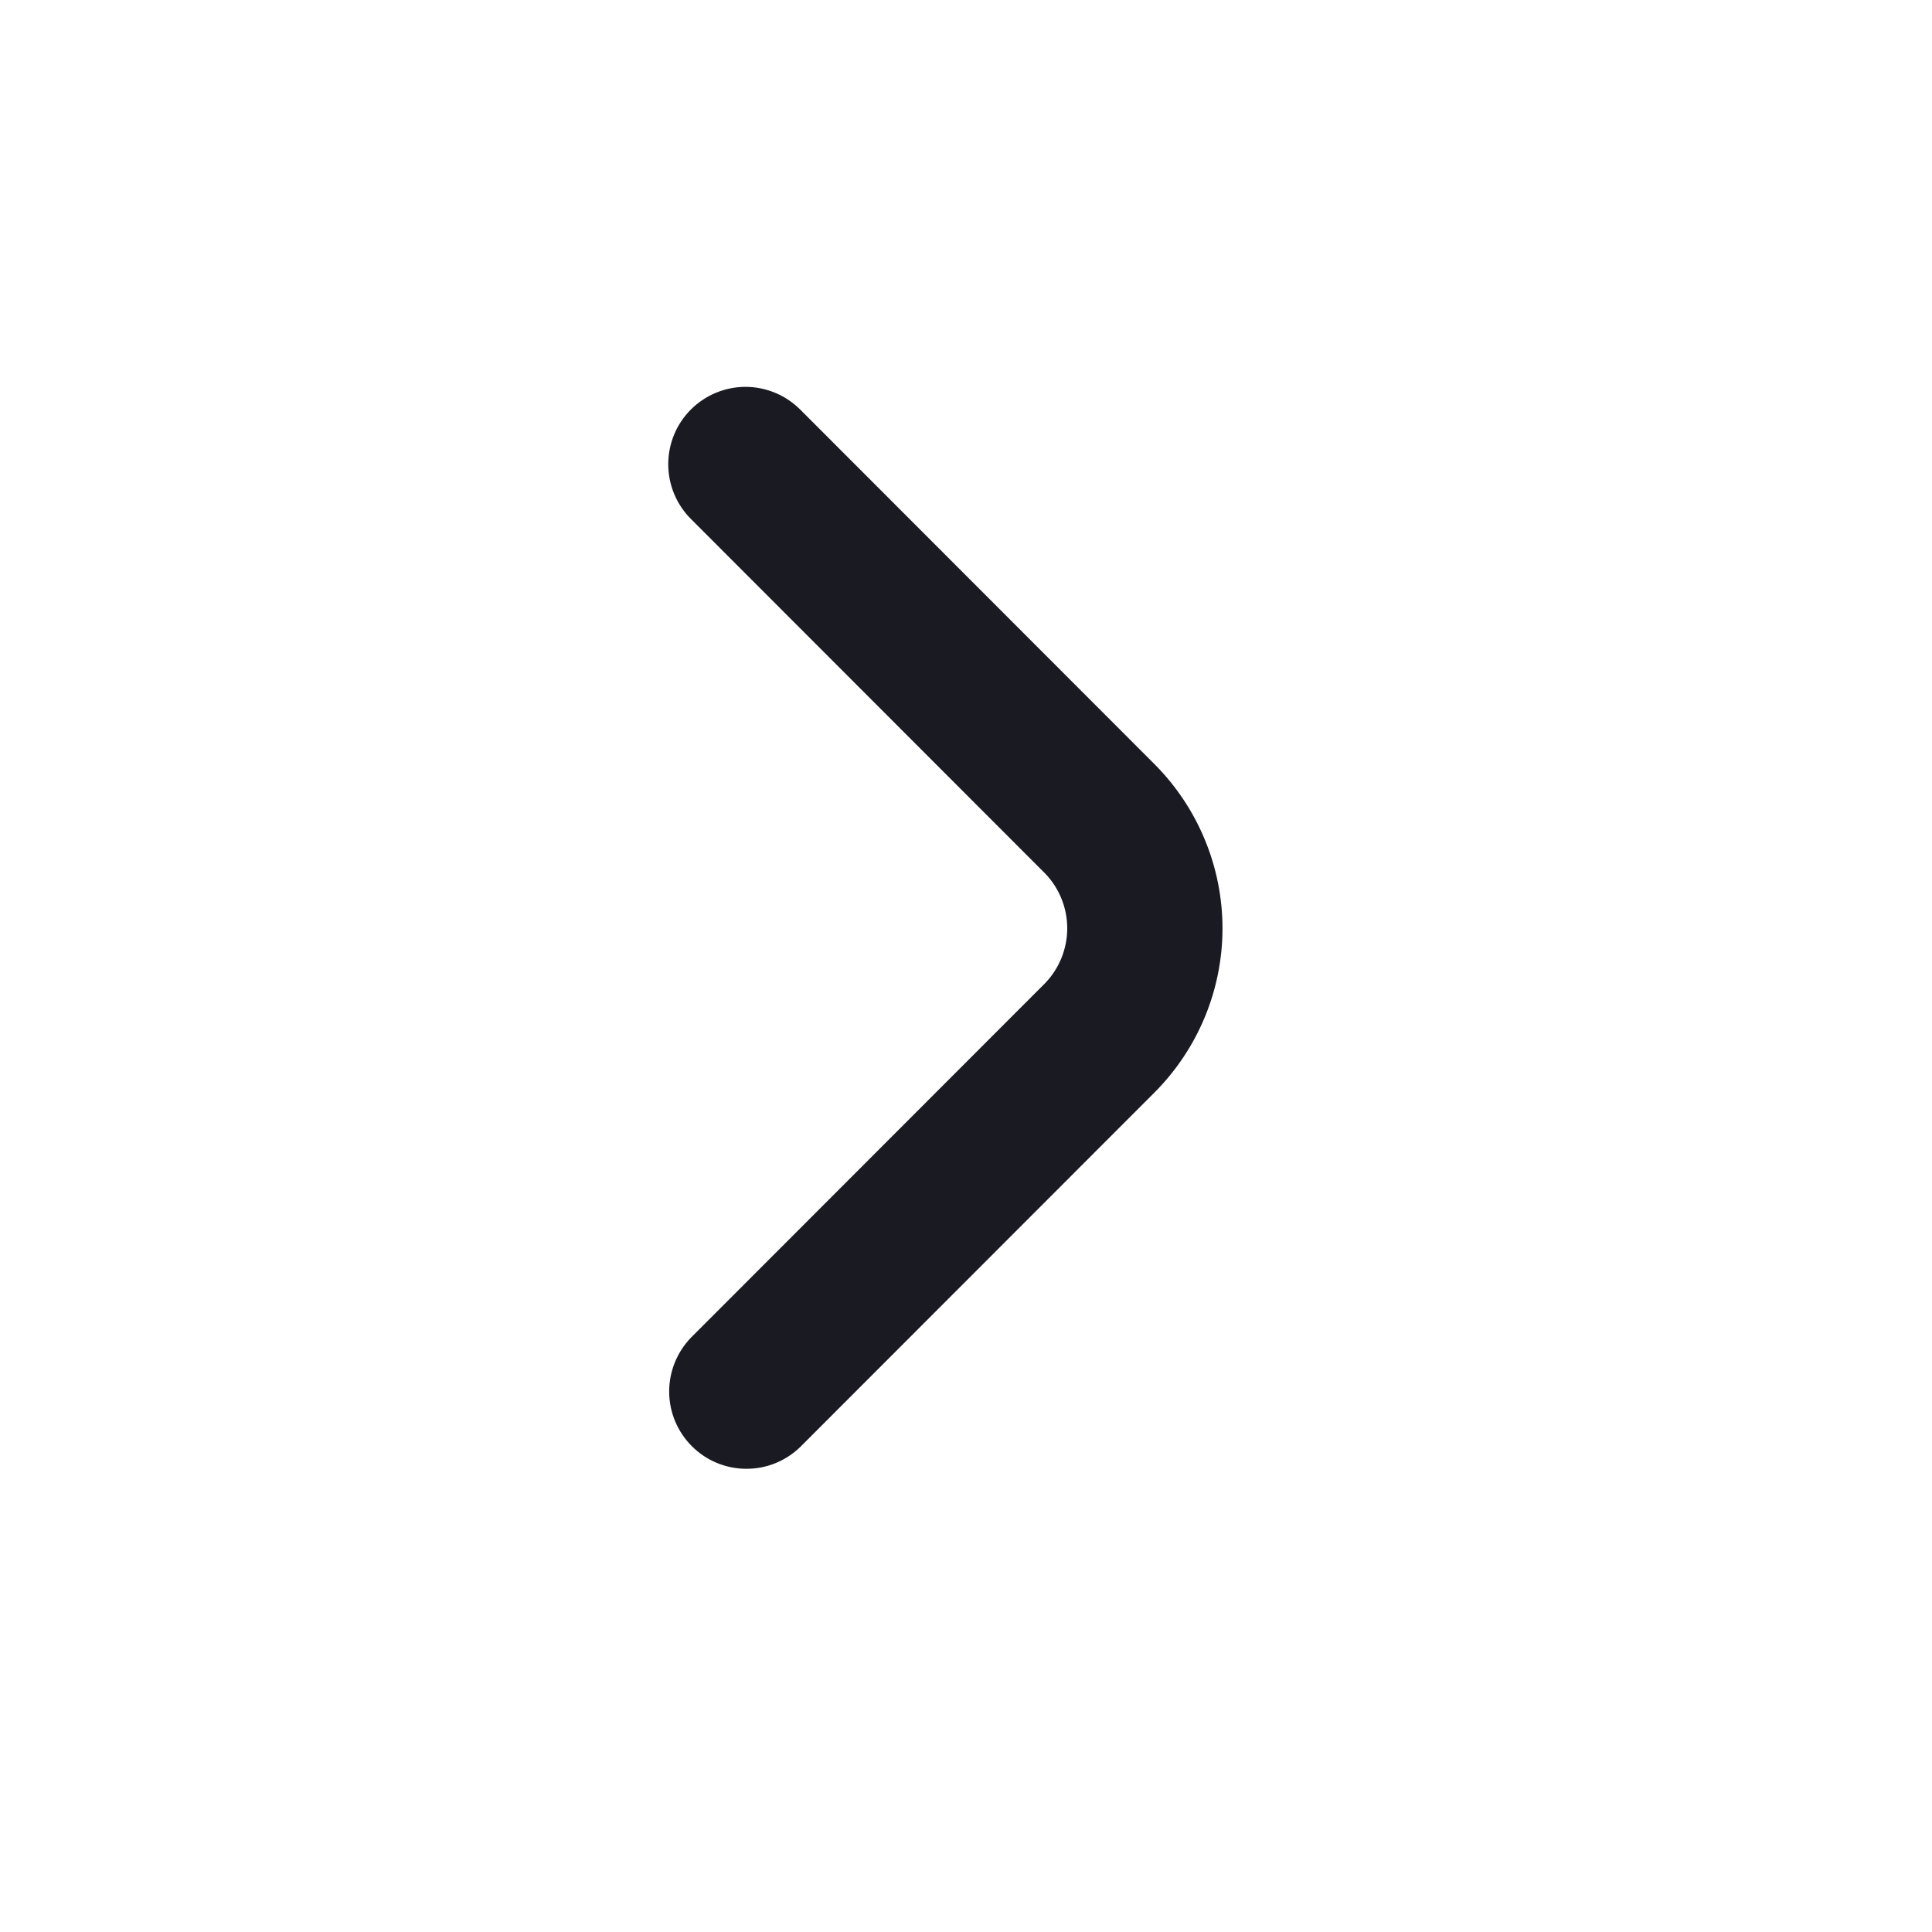
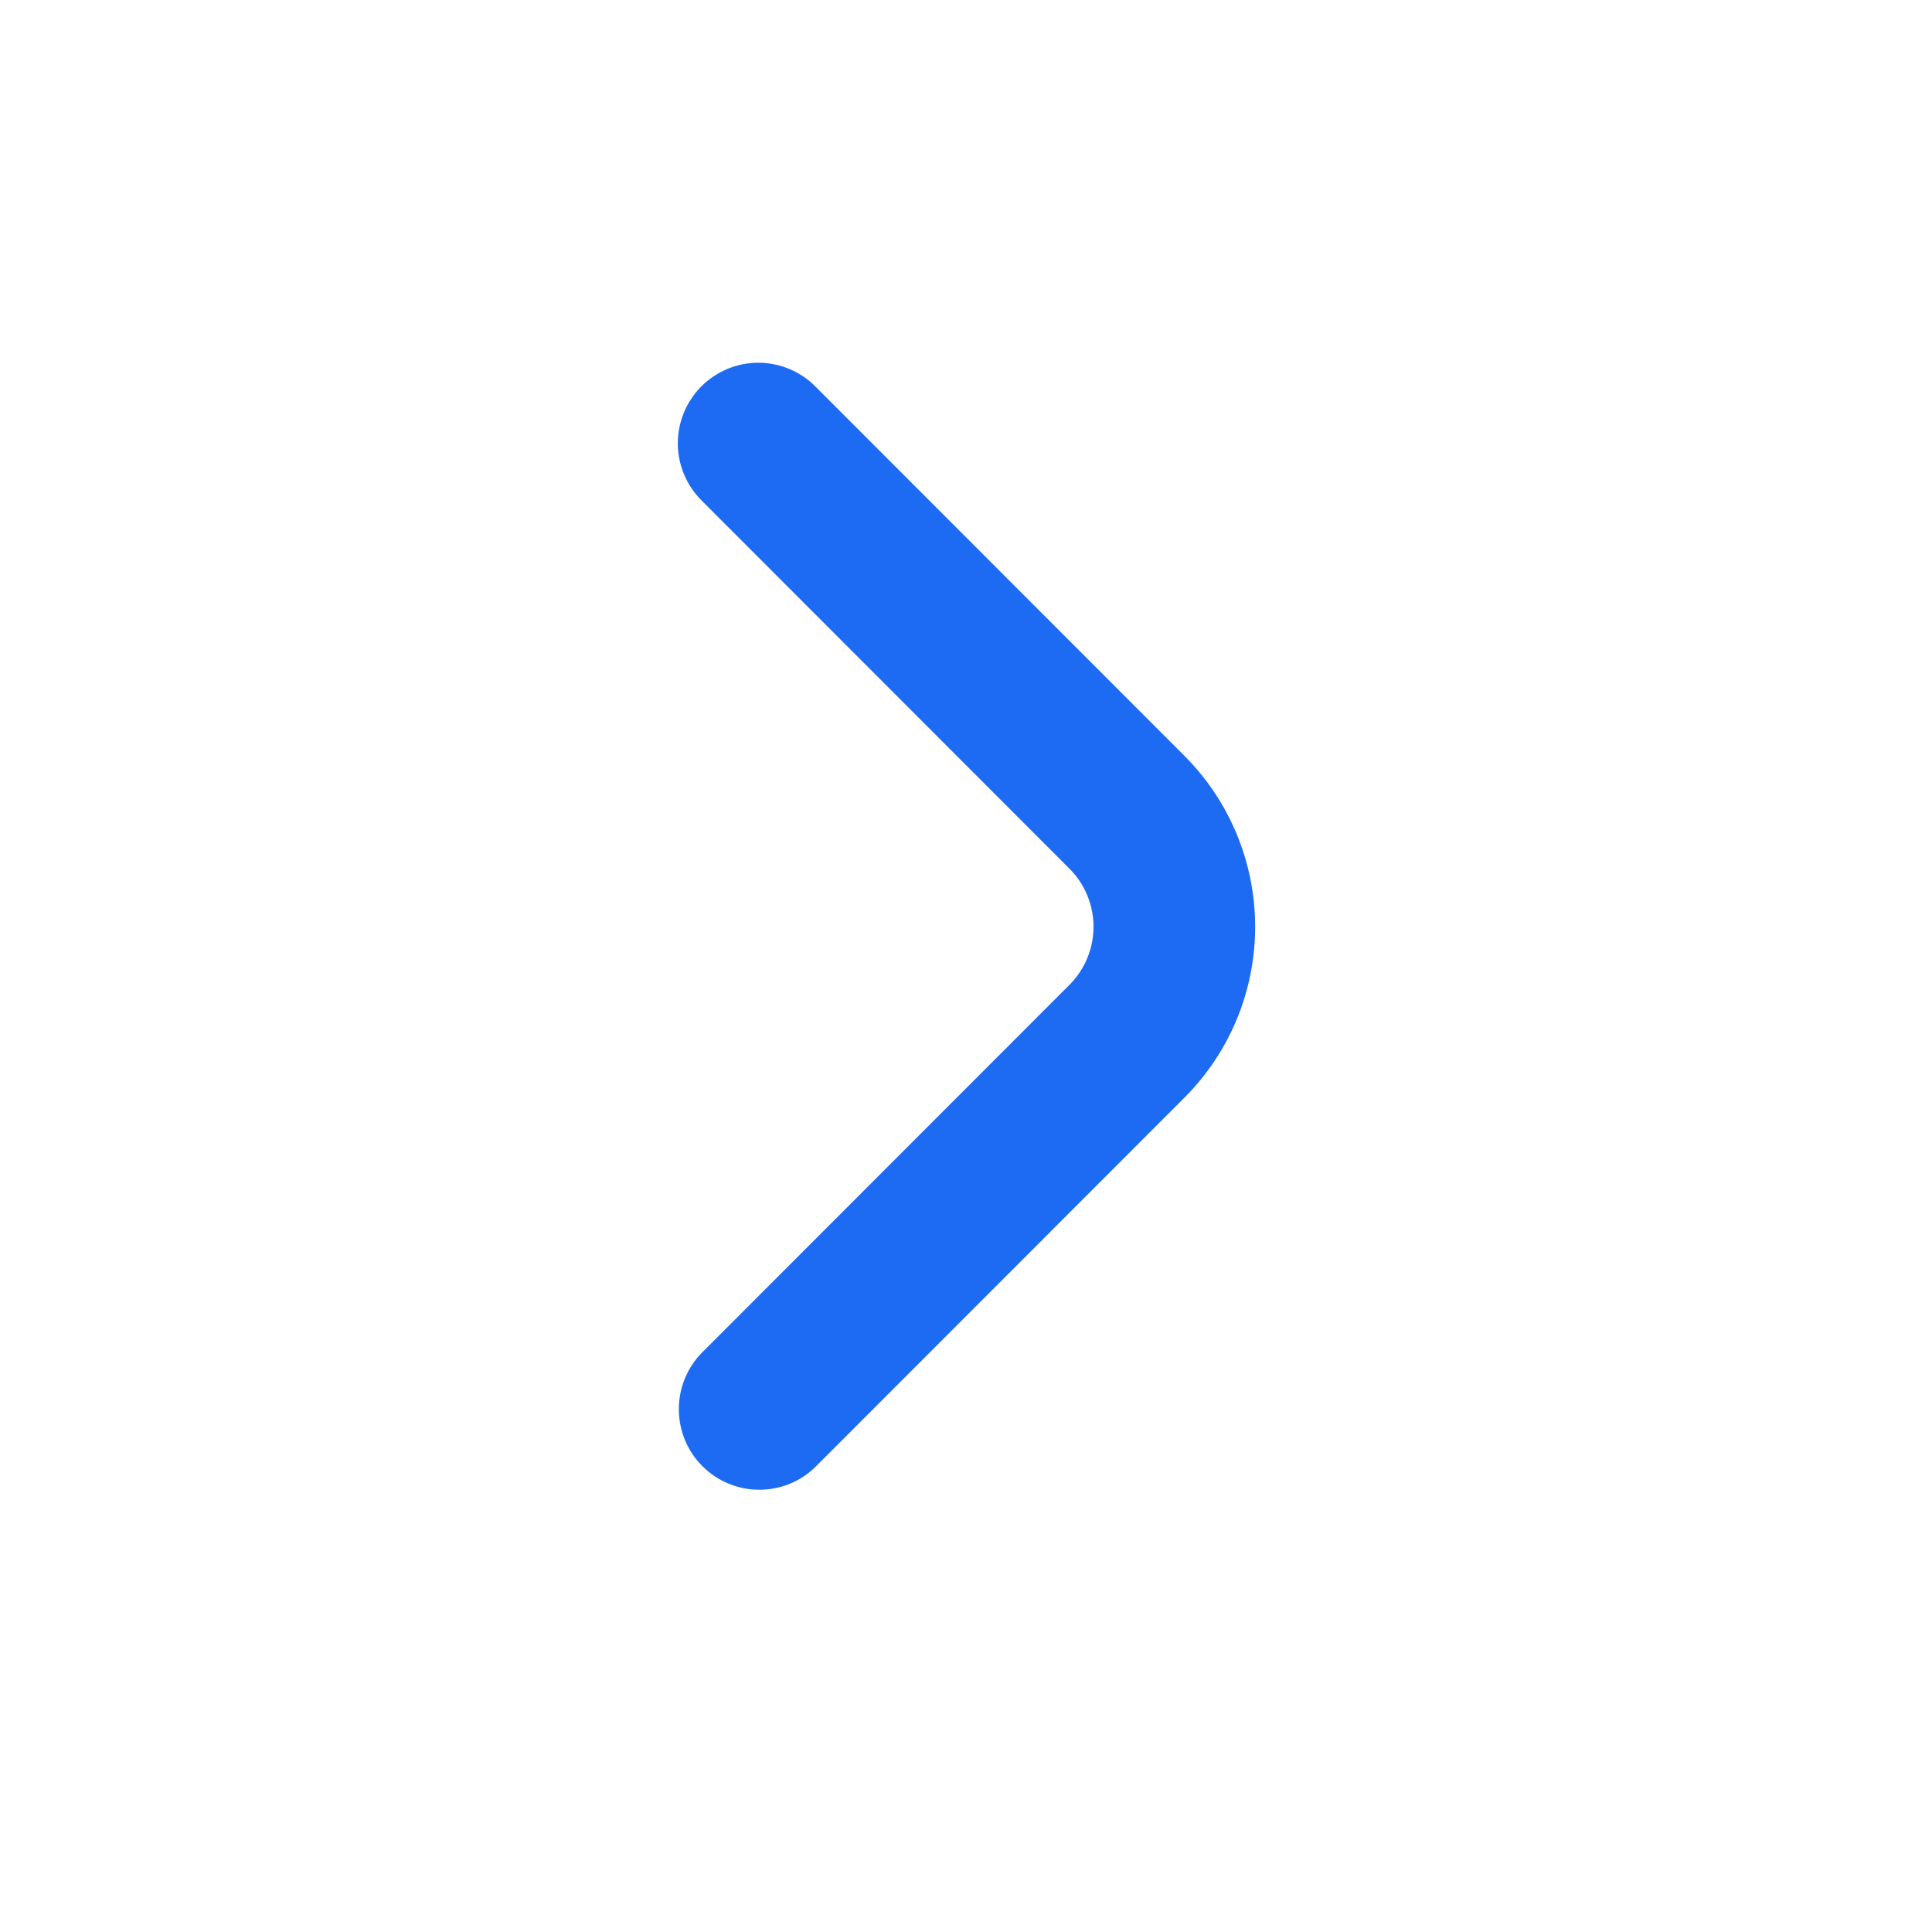
- <svg xmlns="http://www.w3.org/2000/svg" width="25" height="25" viewBox="0 0 25 25" fill="none">
-   <path d="M8.94 5.299C8.752 5.487 8.647 5.742 8.647 6.007C8.647 6.272 8.752 6.527 8.94 6.715L13.526 11.305C13.708 11.495 13.81 11.749 13.81 12.012C13.81 12.276 13.708 12.53 13.526 12.72L8.94 17.31C8.758 17.499 8.657 17.752 8.659 18.014C8.661 18.277 8.767 18.528 8.952 18.713C9.137 18.899 9.388 19.004 9.65 19.006C9.913 19.009 10.165 18.908 10.354 18.725L14.94 14.136C15.218 13.857 15.439 13.526 15.59 13.162C15.741 12.798 15.819 12.407 15.819 12.013C15.819 11.618 15.741 11.228 15.59 10.864C15.439 10.499 15.218 10.168 14.94 9.889L10.354 5.299C10.166 5.112 9.912 5.006 9.647 5.006C9.382 5.006 9.127 5.112 8.94 5.299Z" fill="#1A1B22" />
+ <svg xmlns="http://www.w3.org/2000/svg" width="24" height="24" viewBox="0 0 24 24" fill="none">
+   <path d="M8.713 4.799C8.526 4.987 8.42 5.242 8.42 5.507C8.42 5.772 8.526 6.027 8.713 6.215L13.299 10.805C13.482 10.995 13.584 11.249 13.584 11.512C13.584 11.776 13.482 12.03 13.299 12.22L8.713 16.81C8.531 16.999 8.43 17.252 8.433 17.514C8.435 17.777 8.54 18.028 8.725 18.213C8.911 18.399 9.162 18.504 9.424 18.506C9.686 18.509 9.939 18.408 10.127 18.225L14.713 13.636C14.992 13.357 15.213 13.026 15.364 12.662C15.514 12.298 15.592 11.907 15.592 11.513C15.592 11.118 15.514 10.728 15.364 10.364C15.213 9.999 14.992 9.668 14.713 9.389L10.127 4.799C9.94 4.612 9.685 4.506 9.42 4.506C9.155 4.506 8.901 4.612 8.713 4.799Z" fill="#1D6BF3" />
</svg>
